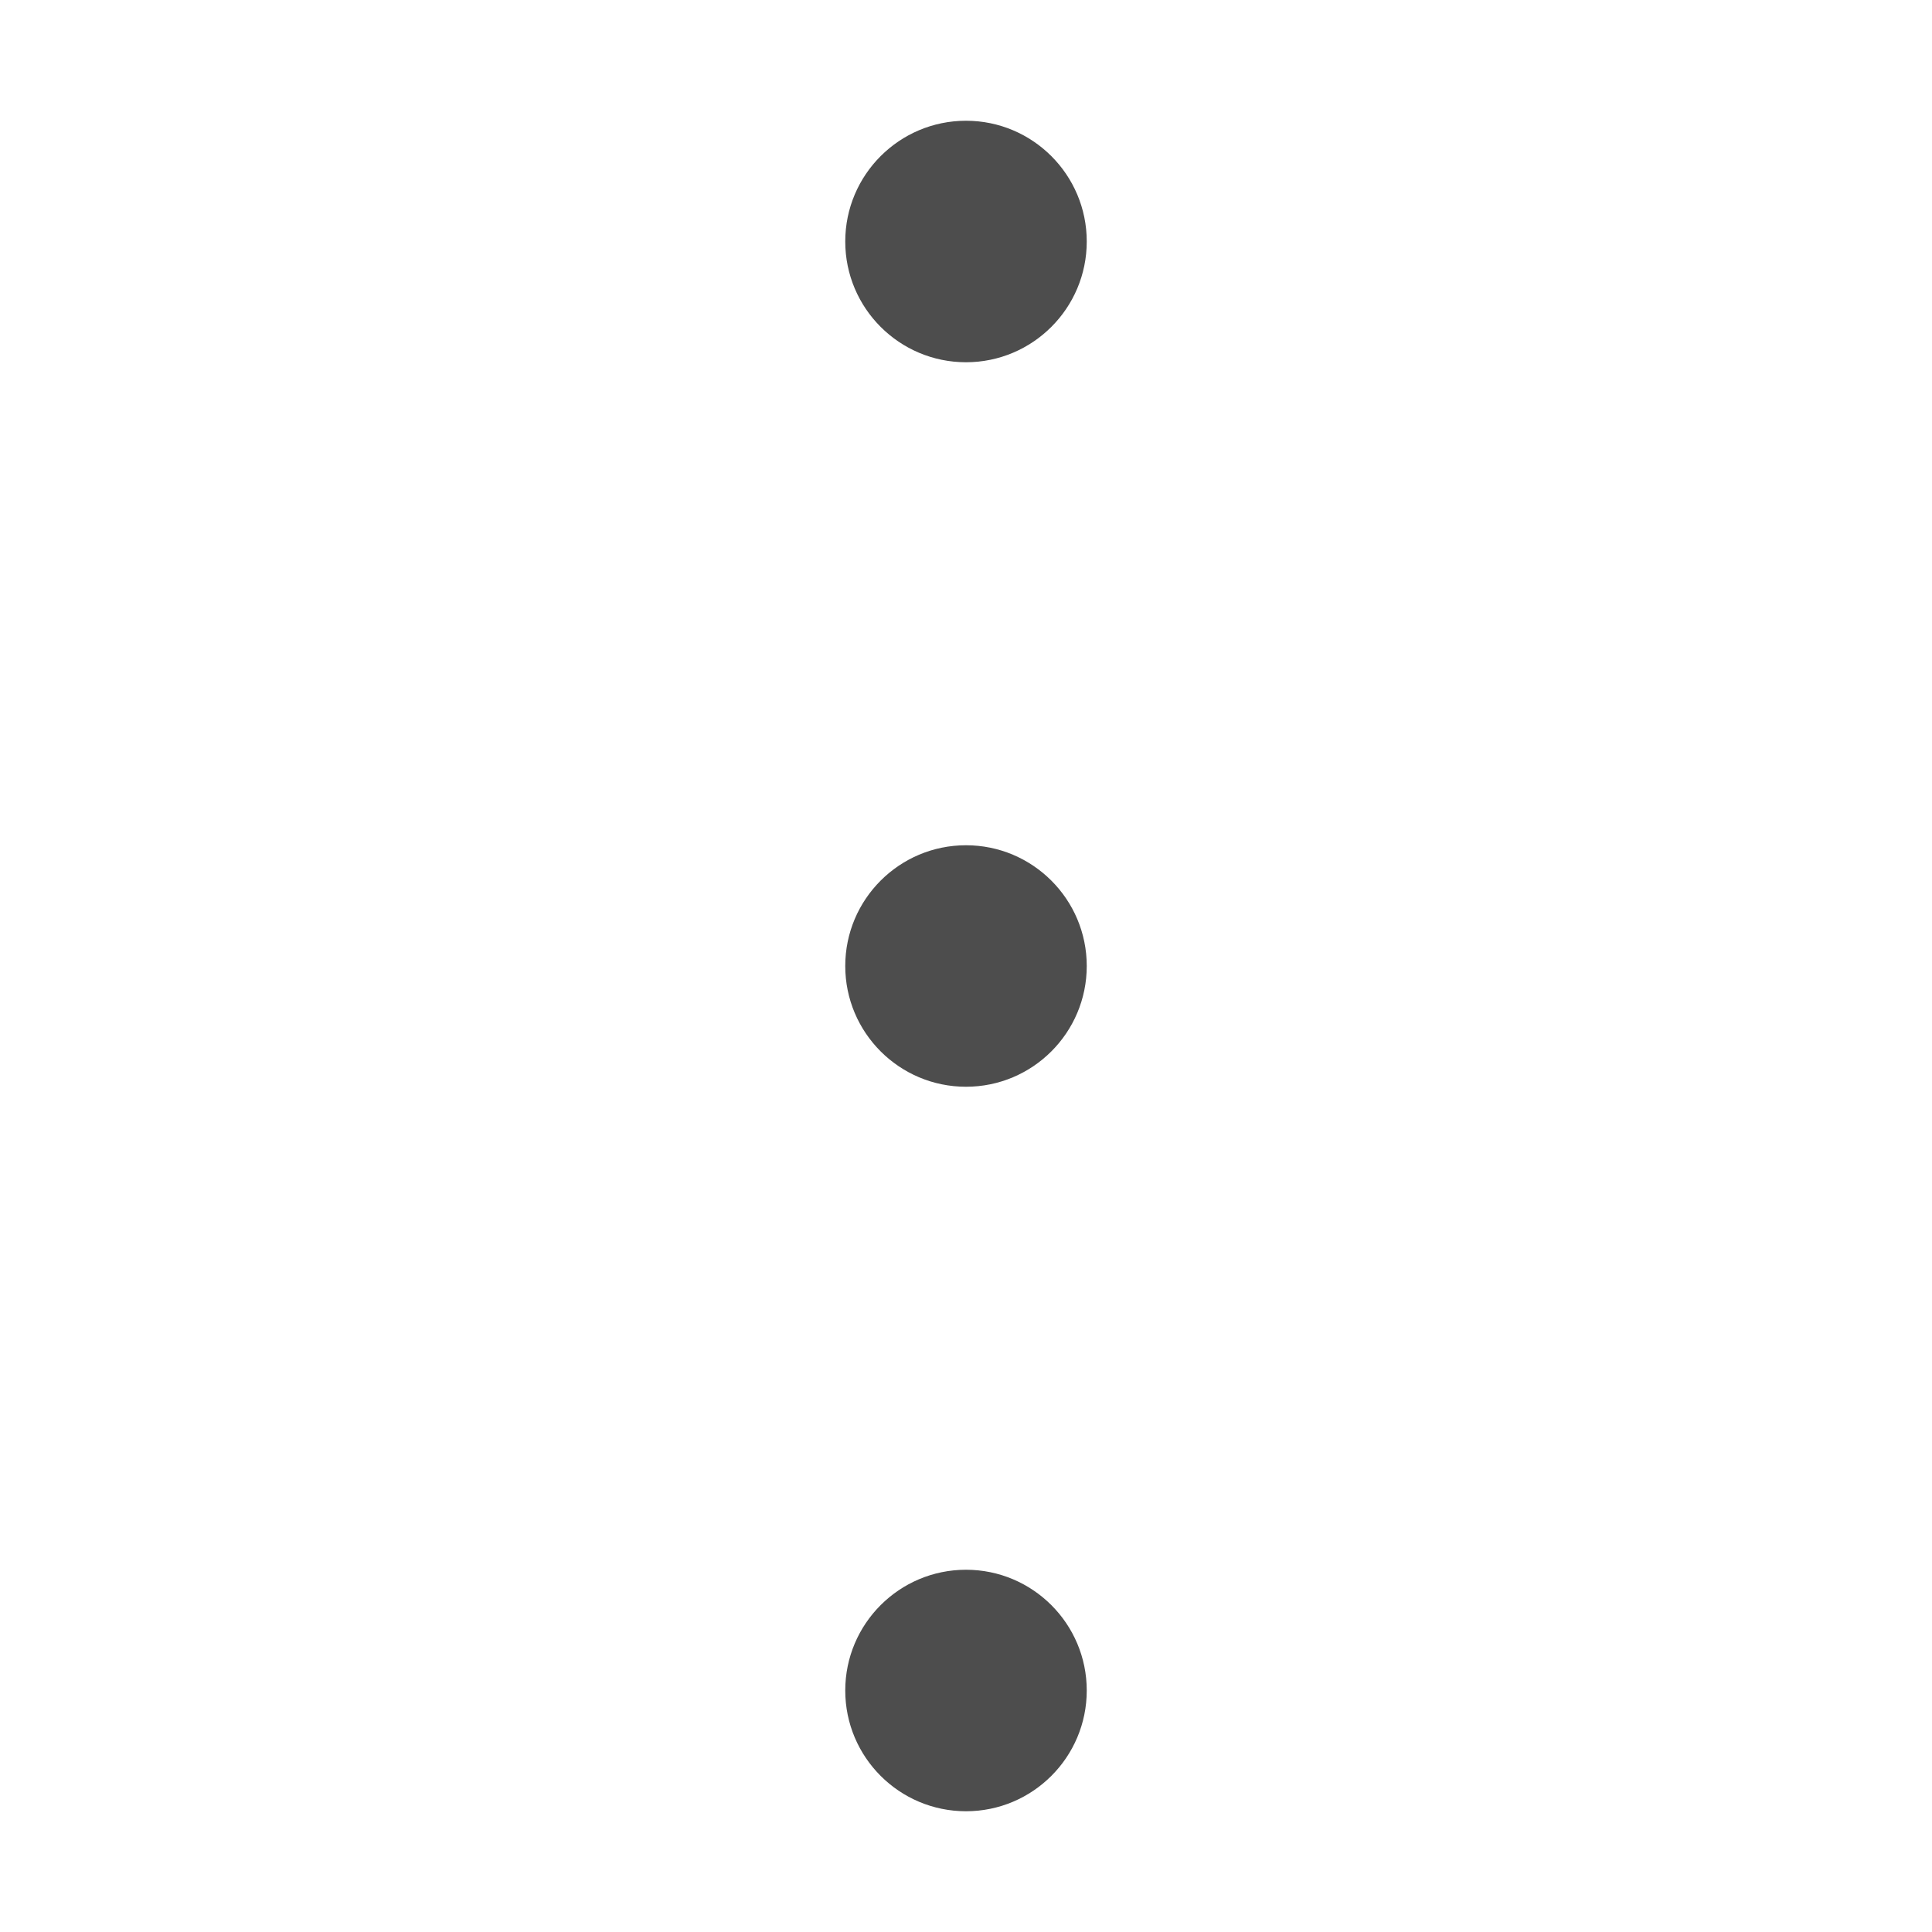
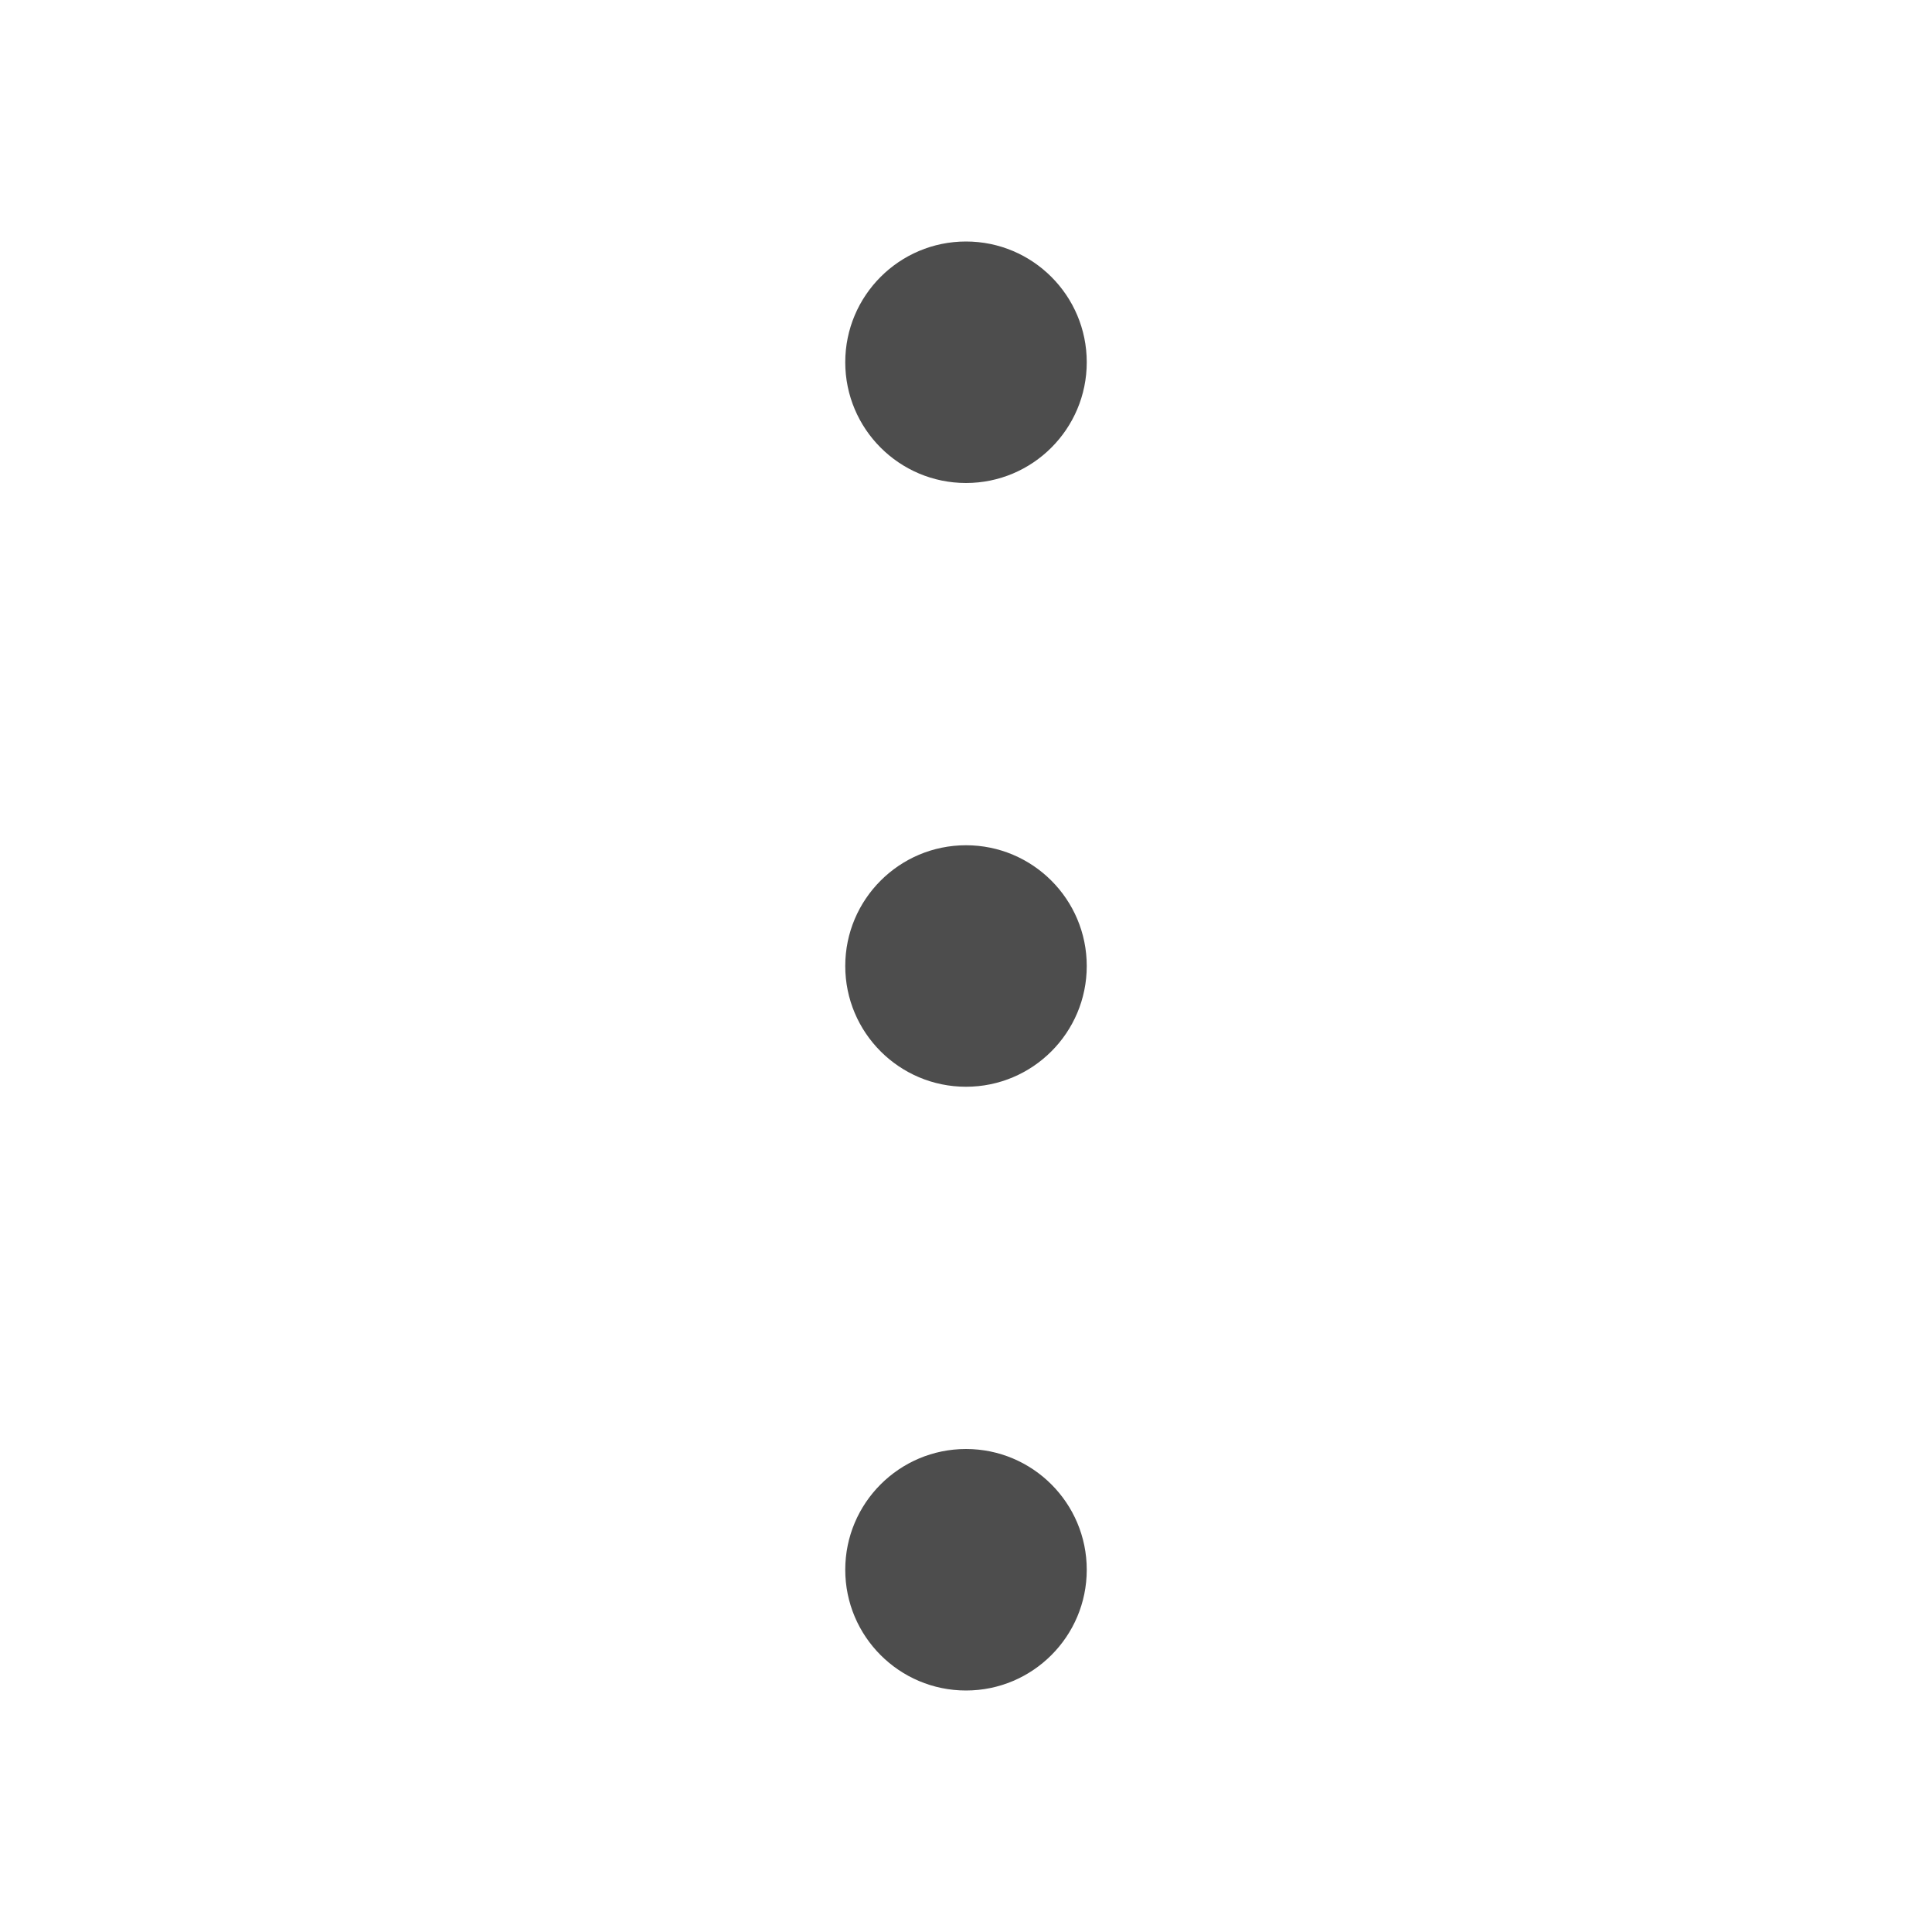
<svg xmlns="http://www.w3.org/2000/svg" width="16" height="16" viewBox="0 0 16 16" version="1.1" id="svg292">
  <defs id="defs289" />
-   <path id="path340" style="fill:#4d4d4d;fill-opacity:1;stroke-width:1;stroke-linecap:round;stroke-linejoin:round" d="M 8,1 C 7.448,1 7,1.448 7,2 7,2.552 7.448,3 8,3 8.552,3 9,2.552 9,2 9,1.448 8.552,1 8,1 Z M 8,7 C 7.448,7 7,7.448 7,8 7,8.552 7.448,9 8,9 8.552,9 9,8.552 9,8 9,7.448 8.552,7 8,7 Z m 0,6 c -0.552,0 -1,0.448 -1,1 0,0.552 0.448,1 1,1 0.552,0 1,-0.448 1,-1 0,-0.552 -0.448,-1 -1,-1 z" />
+   <path id="path340" style="fill:#4d4d4d;fill-opacity:1;stroke-width:1;stroke-linecap:round;stroke-linejoin:round" d="M 8,2 C 7.448,2 7,2.448 7,3 7,3.552 7.448,4 8,4 8.552,4 9,3.552 9,3 9,2.448 8.552,2 8,2 Z M 8,7 C 7.448,7 7,7.448 7,8 7,8.552 7.448,9 8,9 8.552,9 9,8.552 9,8 9,7.448 8.552,7 8,7 Z m 0,5 c -0.552,0 -1,0.448 -1,1 0,0.552 0.448,1 1,1 0.552,0 1,-0.448 1,-1 0,-0.552 -0.448,-1 -1,-1 z" />
</svg>
